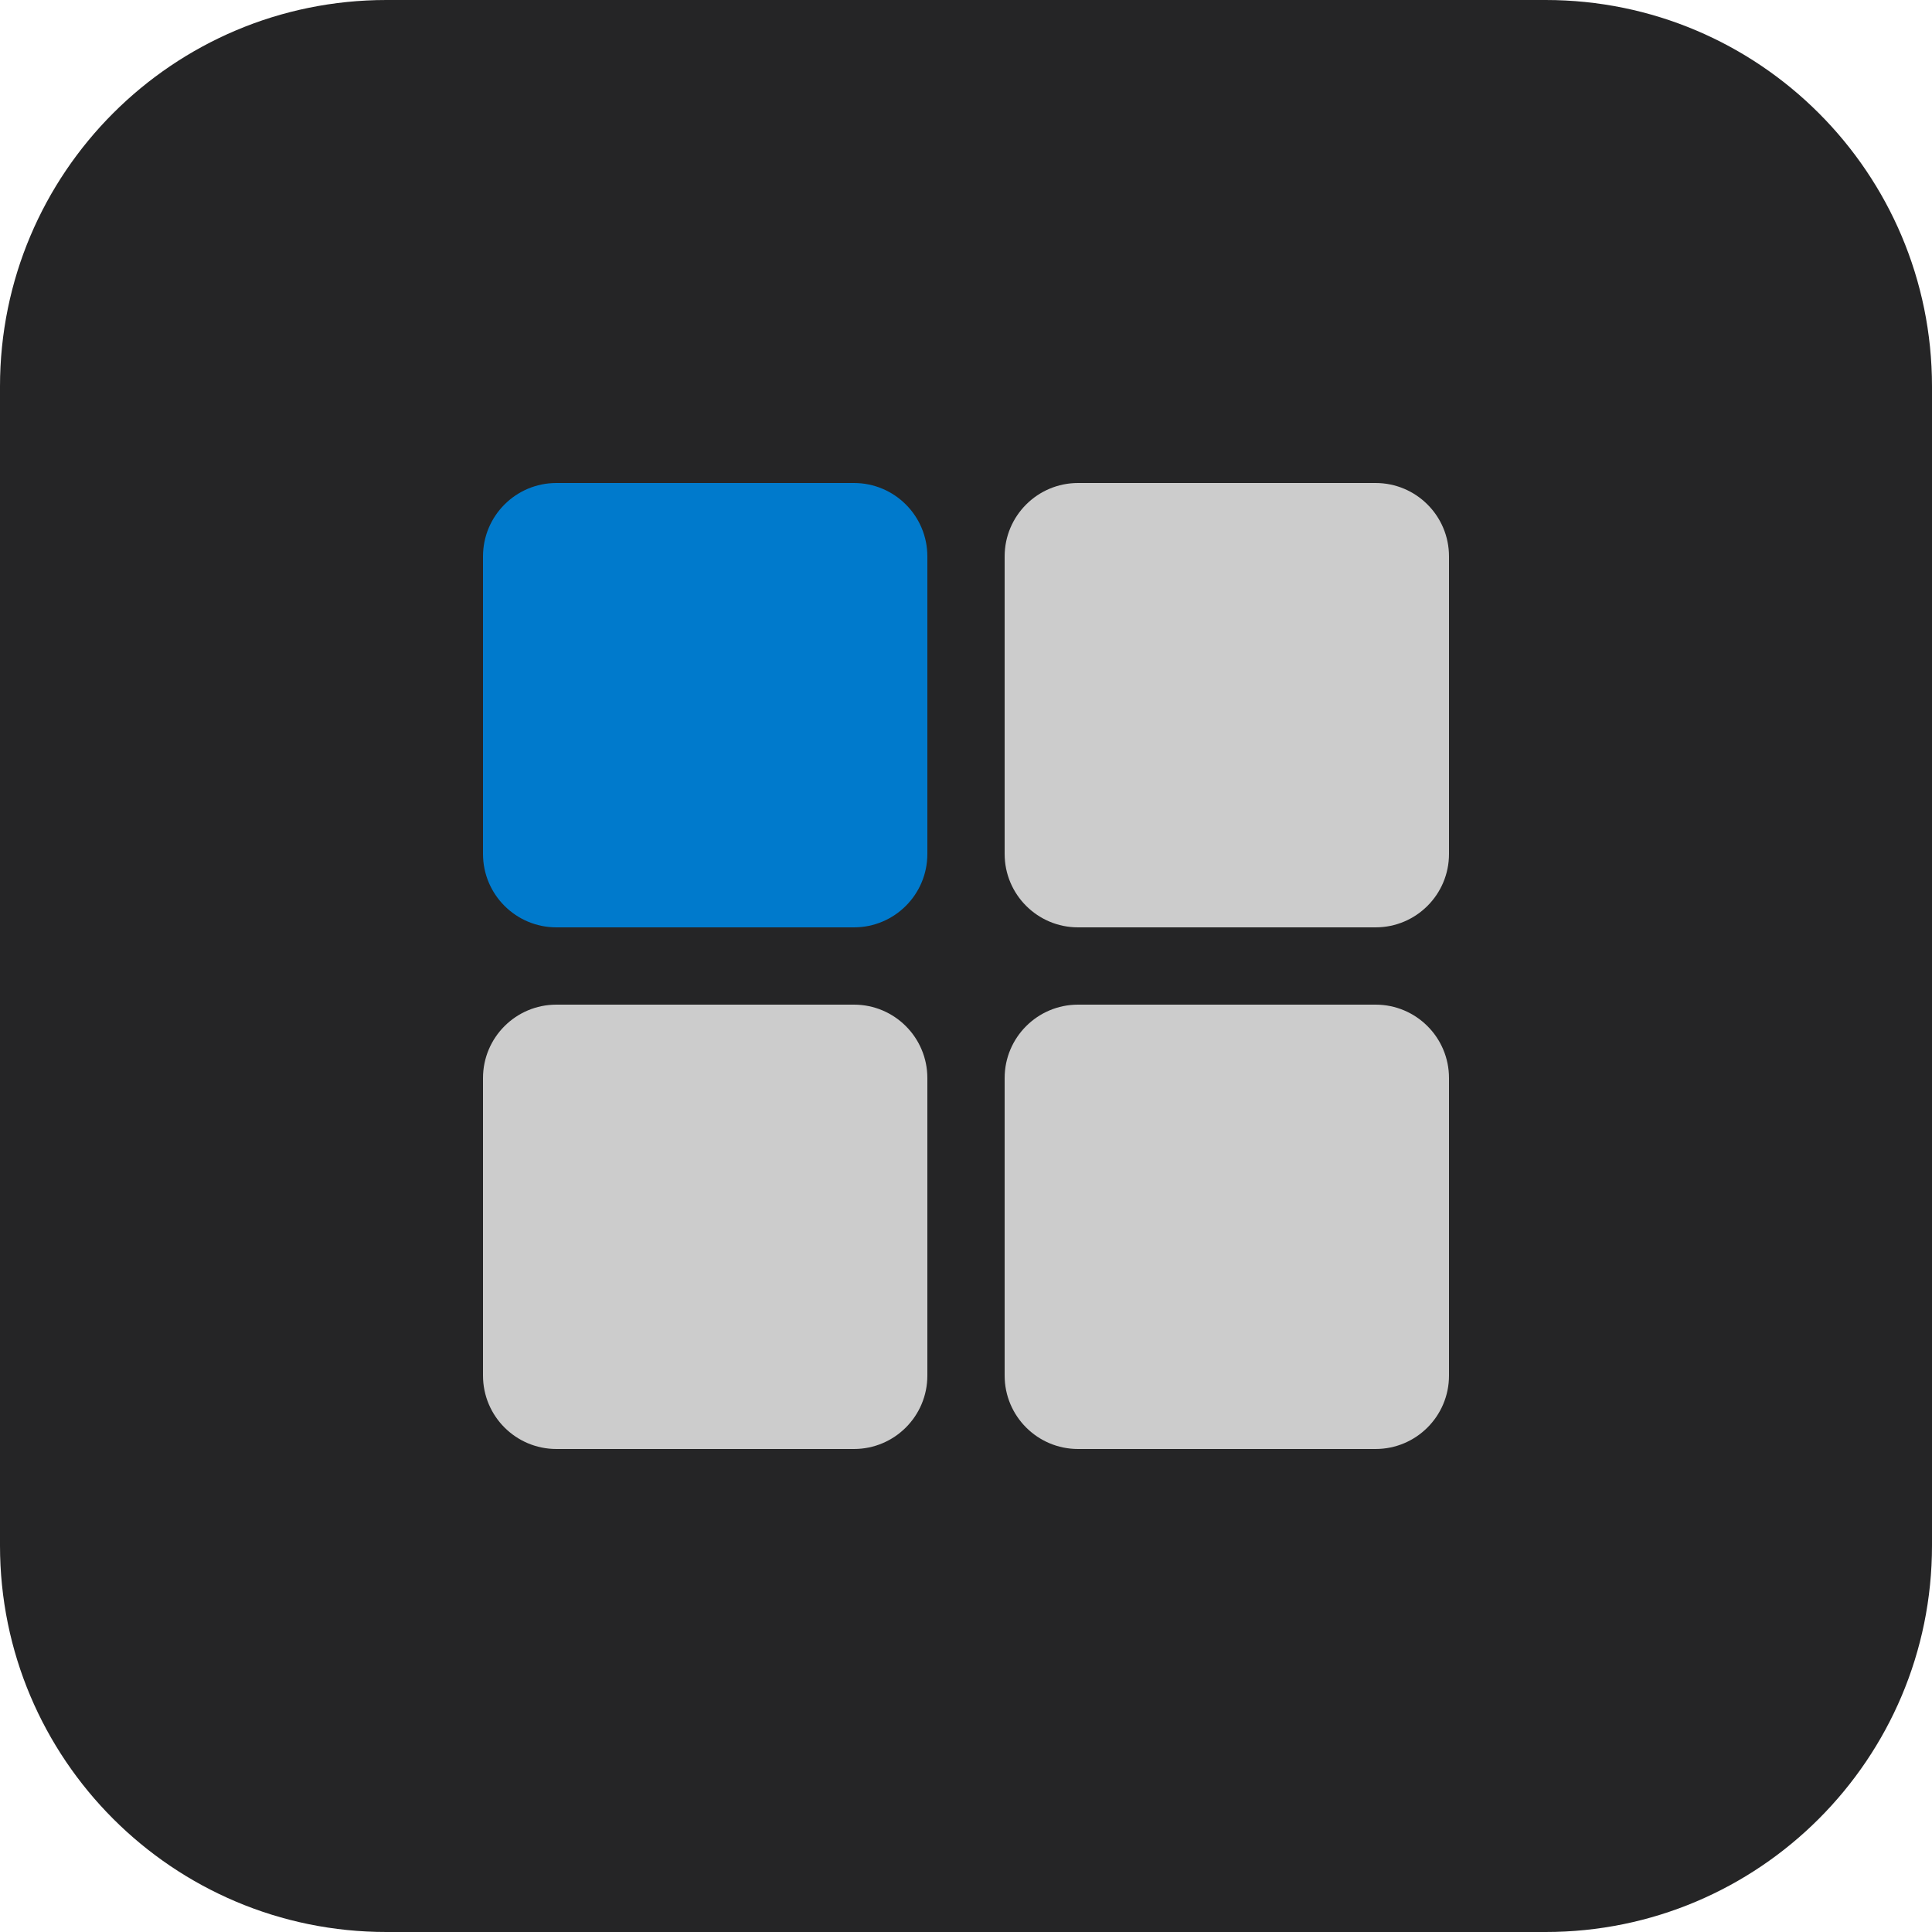
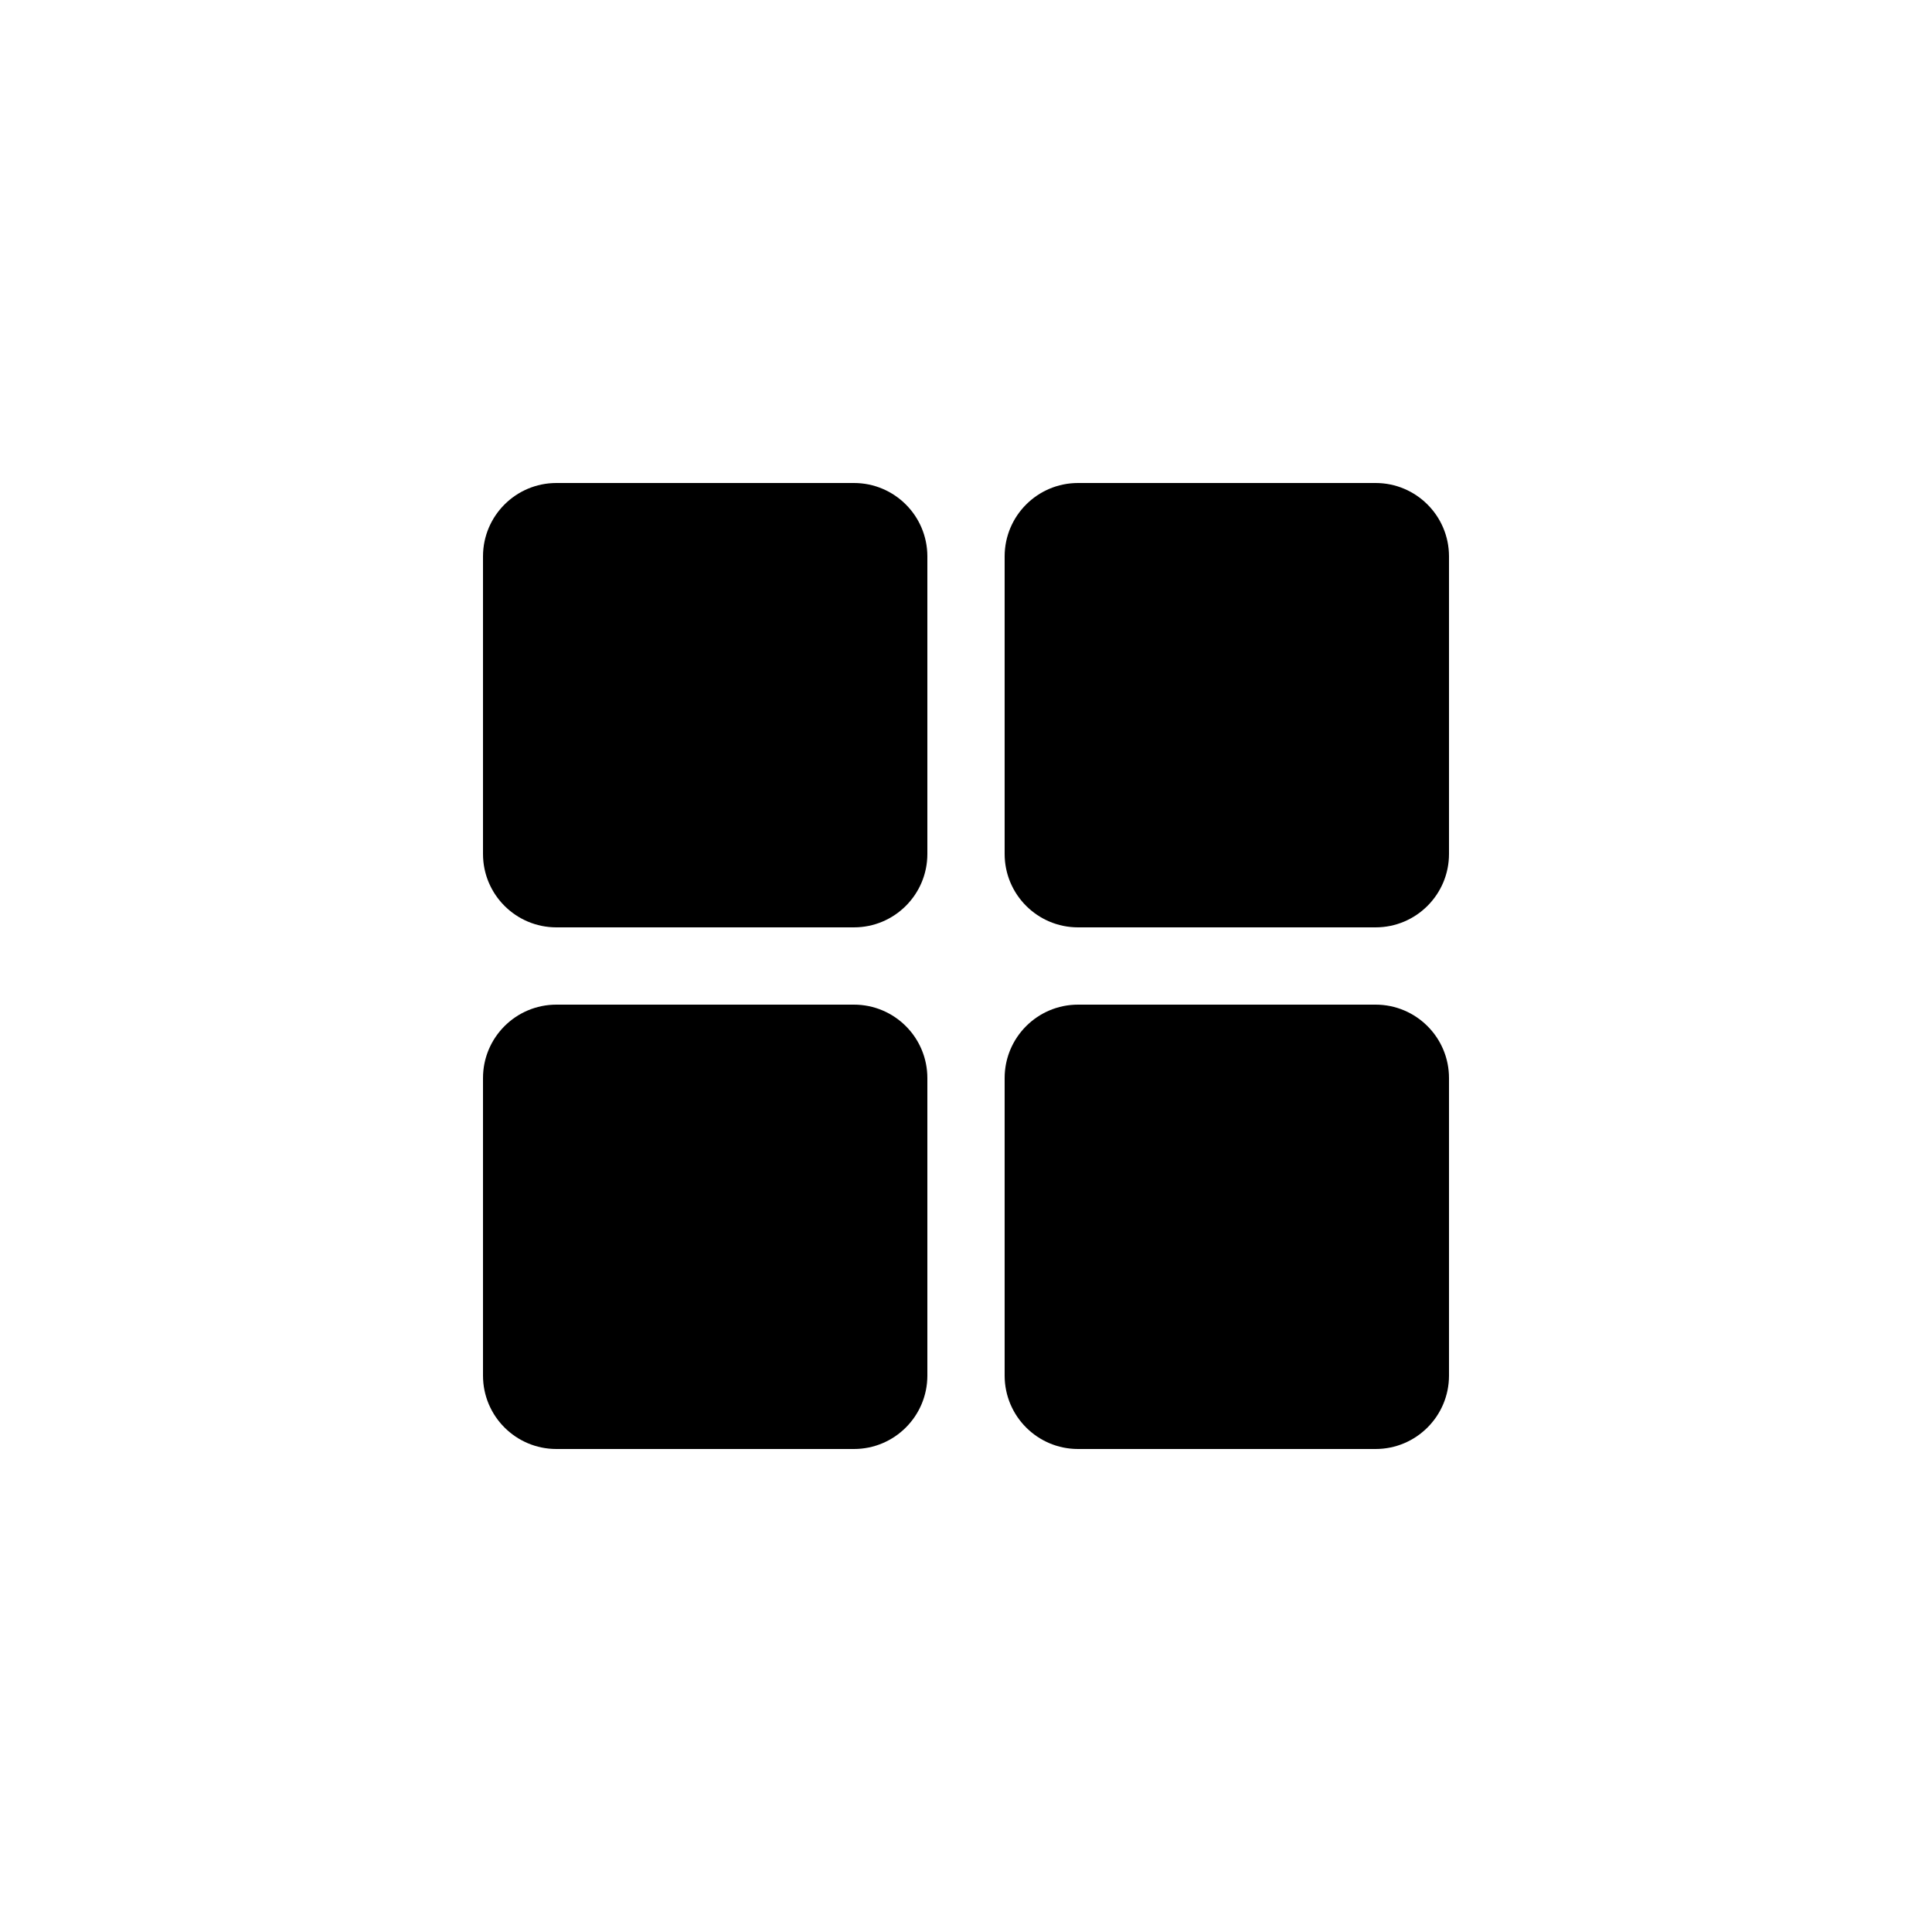
- <svg xmlns="http://www.w3.org/2000/svg" width="50" height="50" viewBox="0 0 50 50" fill="none">
-   <rect width="50" height="50" rx="10.0" fill="#252526" />
-   <rect x="12.5" y="12.5" width="11.5" height="11.5" rx="1.9" fill="#007ACC" />
-   <rect x="26.0" y="12.5" width="11.5" height="11.5" rx="1.9" fill="#CCCCCC" />
-   <rect x="12.5" y="26.0" width="11.5" height="11.5" rx="1.9" fill="#CCCCCC" />
-   <rect x="26.0" y="26.0" width="11.5" height="11.5" rx="1.9" fill="#CCCCCC" />
+ <svg xmlns="http://www.w3.org/2000/svg" width="50" height="50" viewBox="0 0 50 50" fill="#000">
+   <rect x="12.5" y="12.5" width="11.5" height="11.5" rx="1.9" />
+   <rect x="26.0" y="12.5" width="11.5" height="11.5" rx="1.9" />
+   <rect x="12.5" y="26.0" width="11.5" height="11.5" rx="1.9" />
+   <rect x="26.0" y="26.0" width="11.5" height="11.5" rx="1.9" />
</svg>
